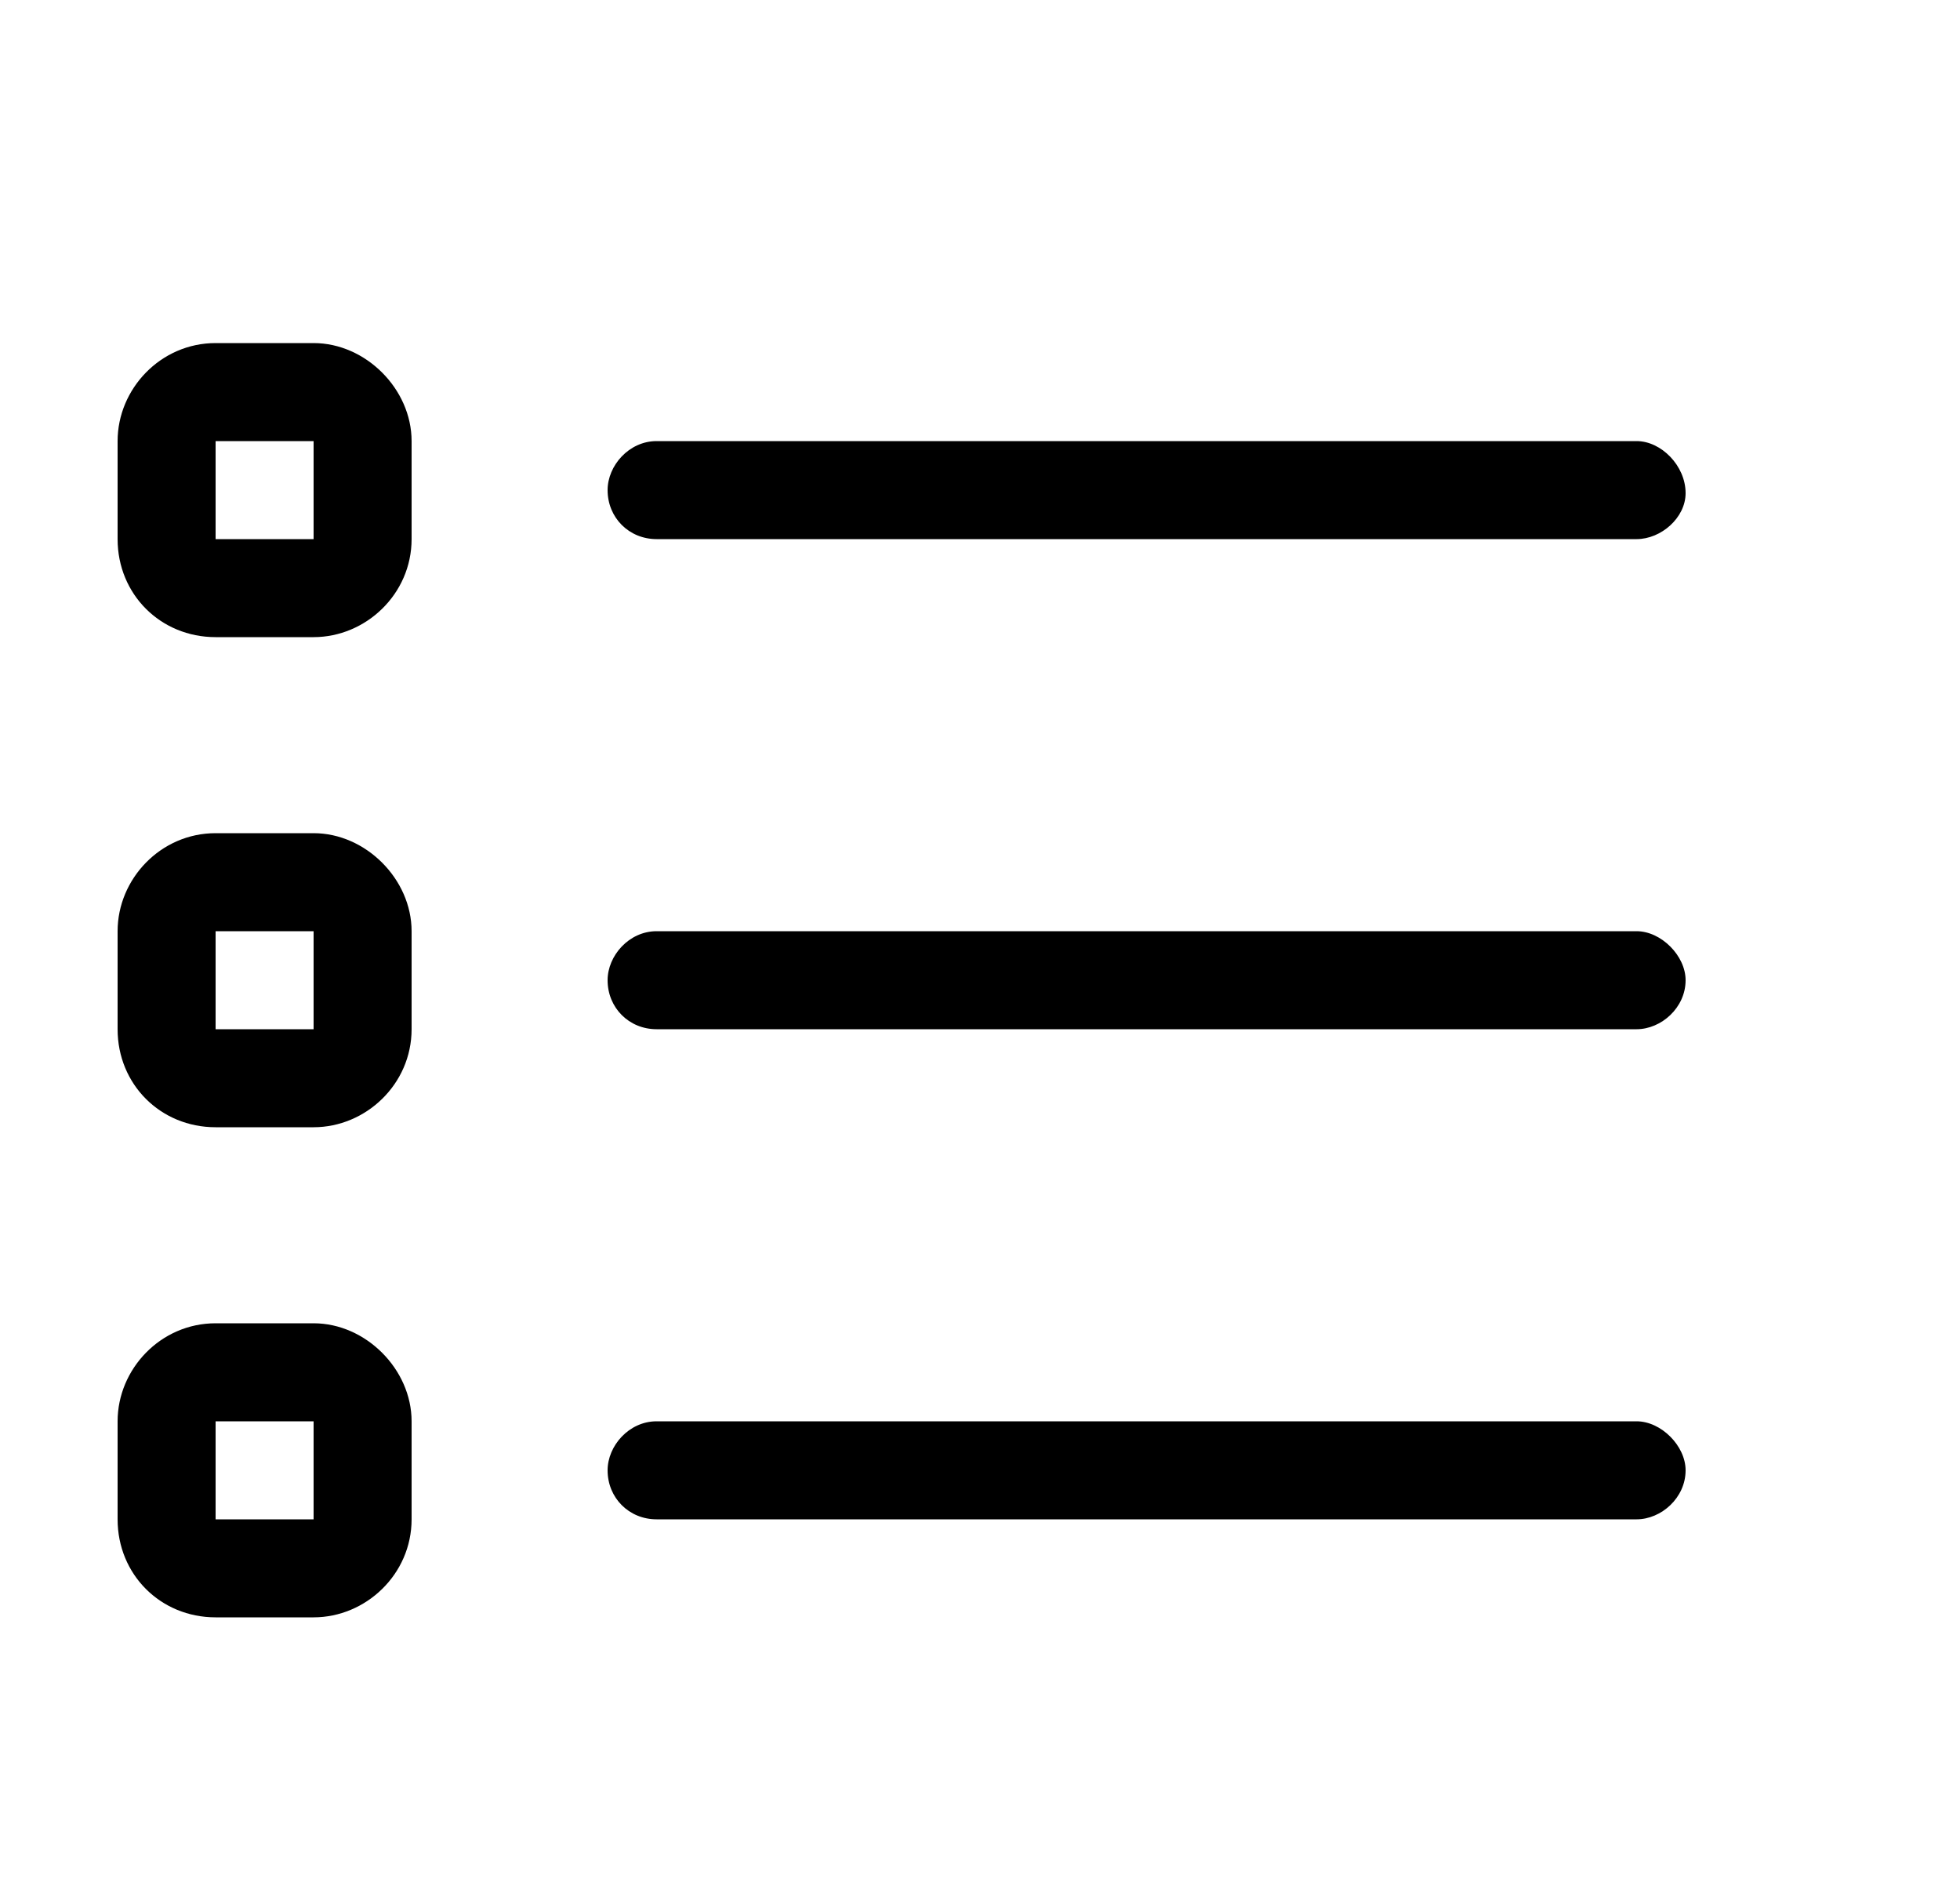
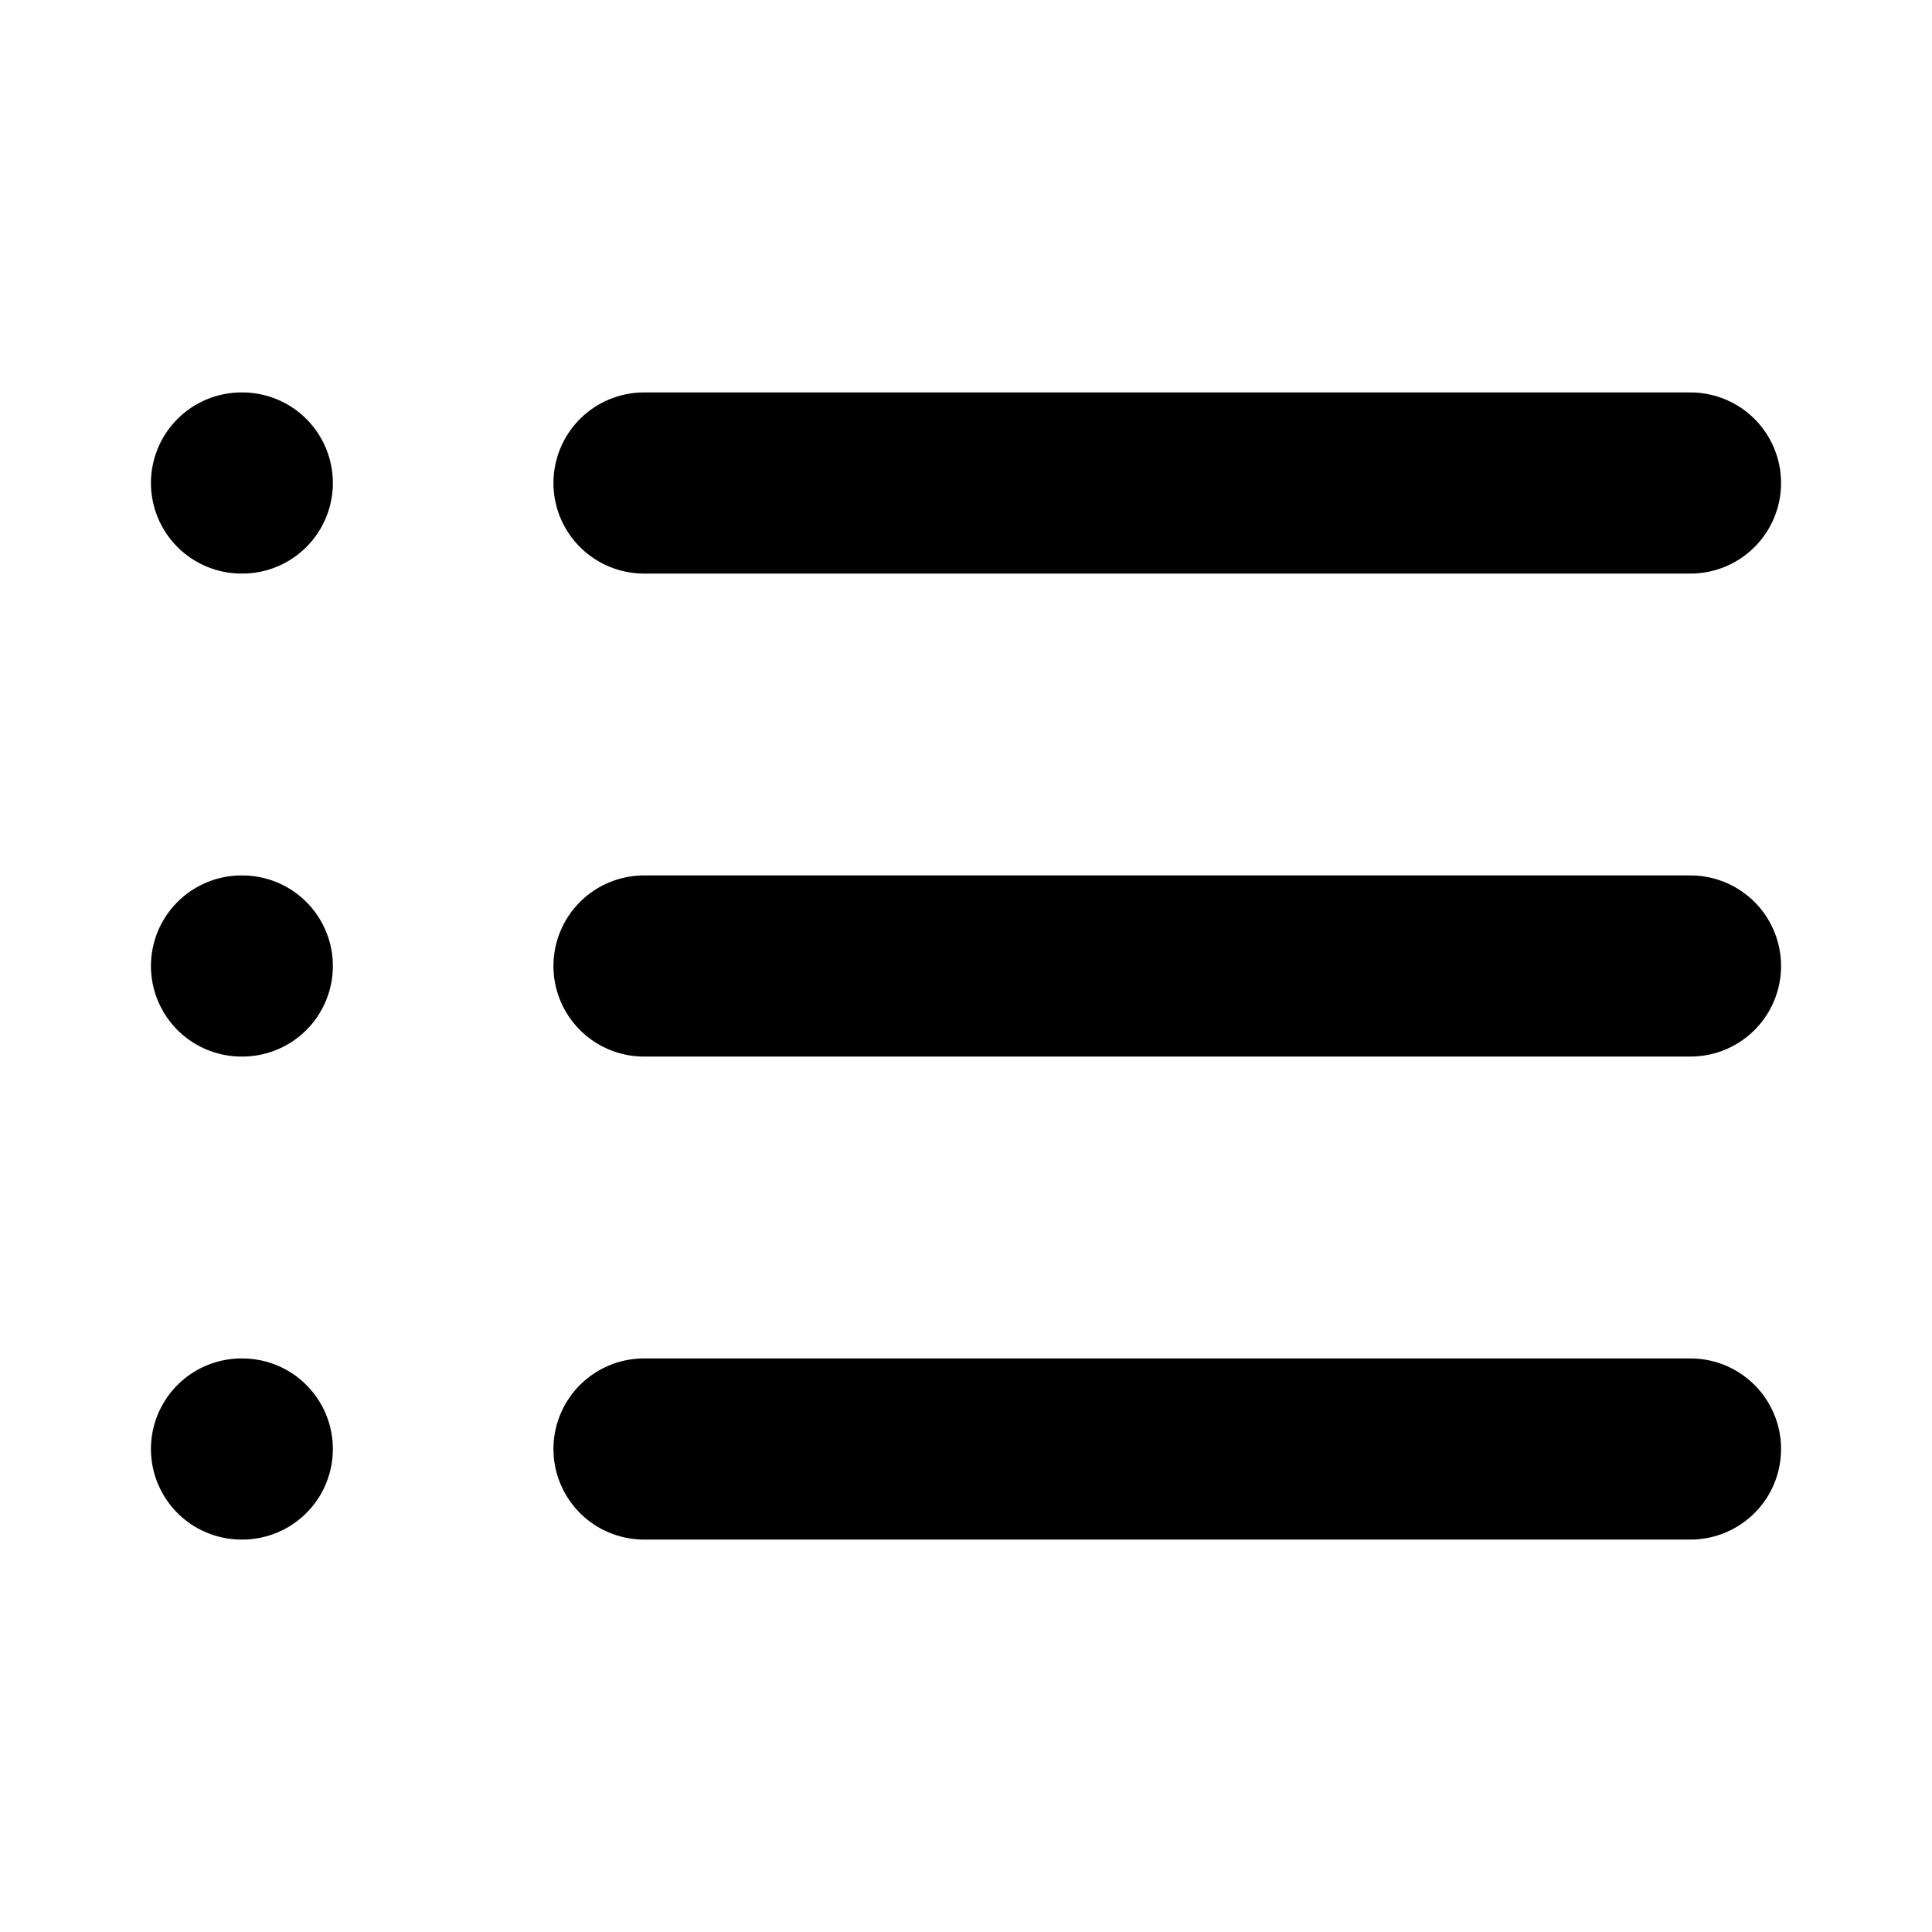
- <svg xmlns="http://www.w3.org/2000/svg" width="25" height="24" viewBox="0 0 25 24">
-   <path d="M4 4.375C4.664 4.375 5.25 4.961 5.25 5.625V6.875C5.25 7.578 4.664 8.125 4 8.125H2.75C2.047 8.125 1.5 7.578 1.5 6.875V5.625C1.5 4.961 2.047 4.375 2.75 4.375H4ZM4 6.875V5.625H2.75V6.875H4ZM4 16.875C4.664 16.875 5.25 17.461 5.25 18.125V19.375C5.25 20.078 4.664 20.625 4 20.625H2.75C2.047 20.625 1.5 20.078 1.5 19.375V18.125C1.5 17.461 2.047 16.875 2.75 16.875H4ZM4 19.375V18.125H2.75V19.375H4ZM8.375 6.875C8.023 6.875 7.75 6.602 7.75 6.25C7.75 5.938 8.023 5.625 8.375 5.625H20.875C21.188 5.625 21.5 5.938 21.5 6.289C21.5 6.602 21.188 6.875 20.875 6.875H8.375ZM20.875 11.875C21.188 11.875 21.5 12.188 21.5 12.5C21.5 12.852 21.188 13.125 20.875 13.125H8.375C8.023 13.125 7.75 12.852 7.75 12.5C7.75 12.188 8.023 11.875 8.375 11.875H20.875ZM20.875 18.125C21.188 18.125 21.5 18.438 21.5 18.75C21.5 19.102 21.188 19.375 20.875 19.375H8.375C8.023 19.375 7.75 19.102 7.75 18.75C7.75 18.438 8.023 18.125 8.375 18.125H20.875ZM4 10.625C4.664 10.625 5.25 11.211 5.25 11.875V13.125C5.25 13.828 4.664 14.375 4 14.375H2.75C2.047 14.375 1.5 13.828 1.5 13.125V11.875C1.5 11.211 2.047 10.625 2.75 10.625H4ZM4 13.125V11.875H2.75V13.125H4Z" />
+ <svg xmlns="http://www.w3.org/2000/svg" width="24" height="24" viewBox="0 0 24 24" fill="none" stroke="currentColor" stroke-width="2.25" stroke-linecap="round" stroke-linejoin="round" class="lucide lucide-list">
+   <path d="M3 12h.01" />
+   <path d="M3 18h.01" />
+   <path d="M3 6h.01" />
+   <path d="M8 12h13" />
+   <path d="M8 18h13" />
+   <path d="M8 6h13" />
</svg>
